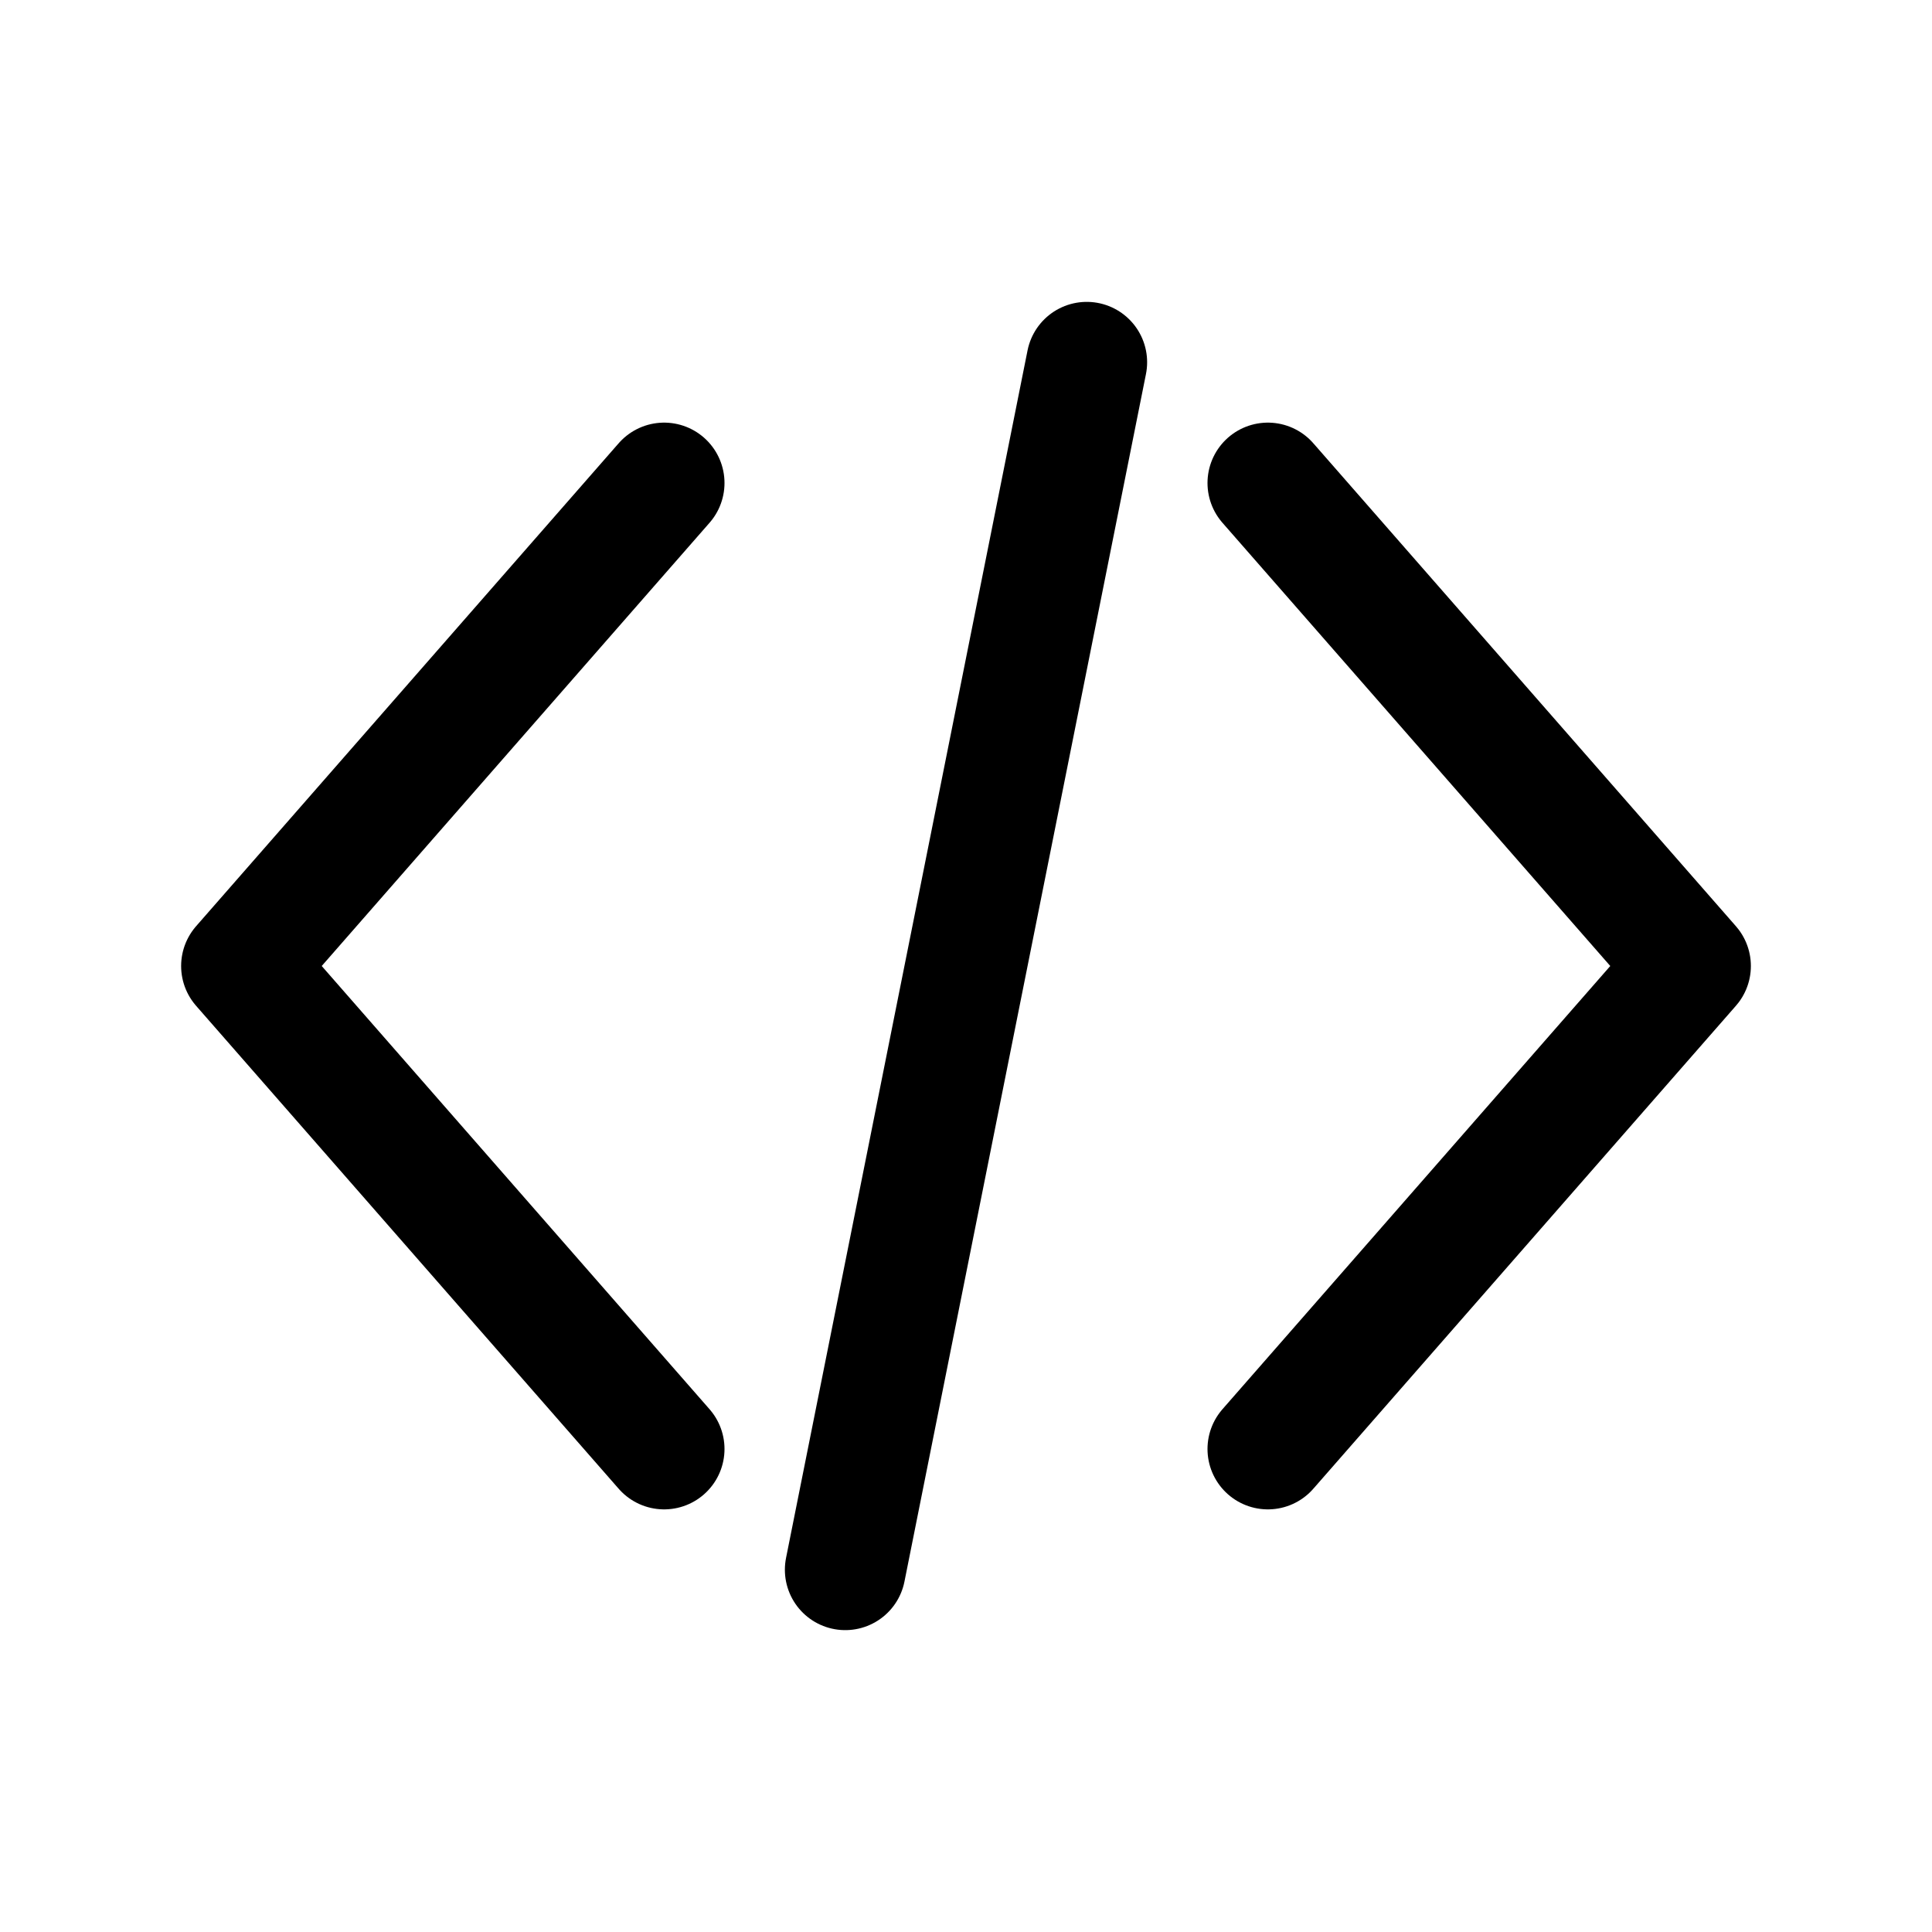
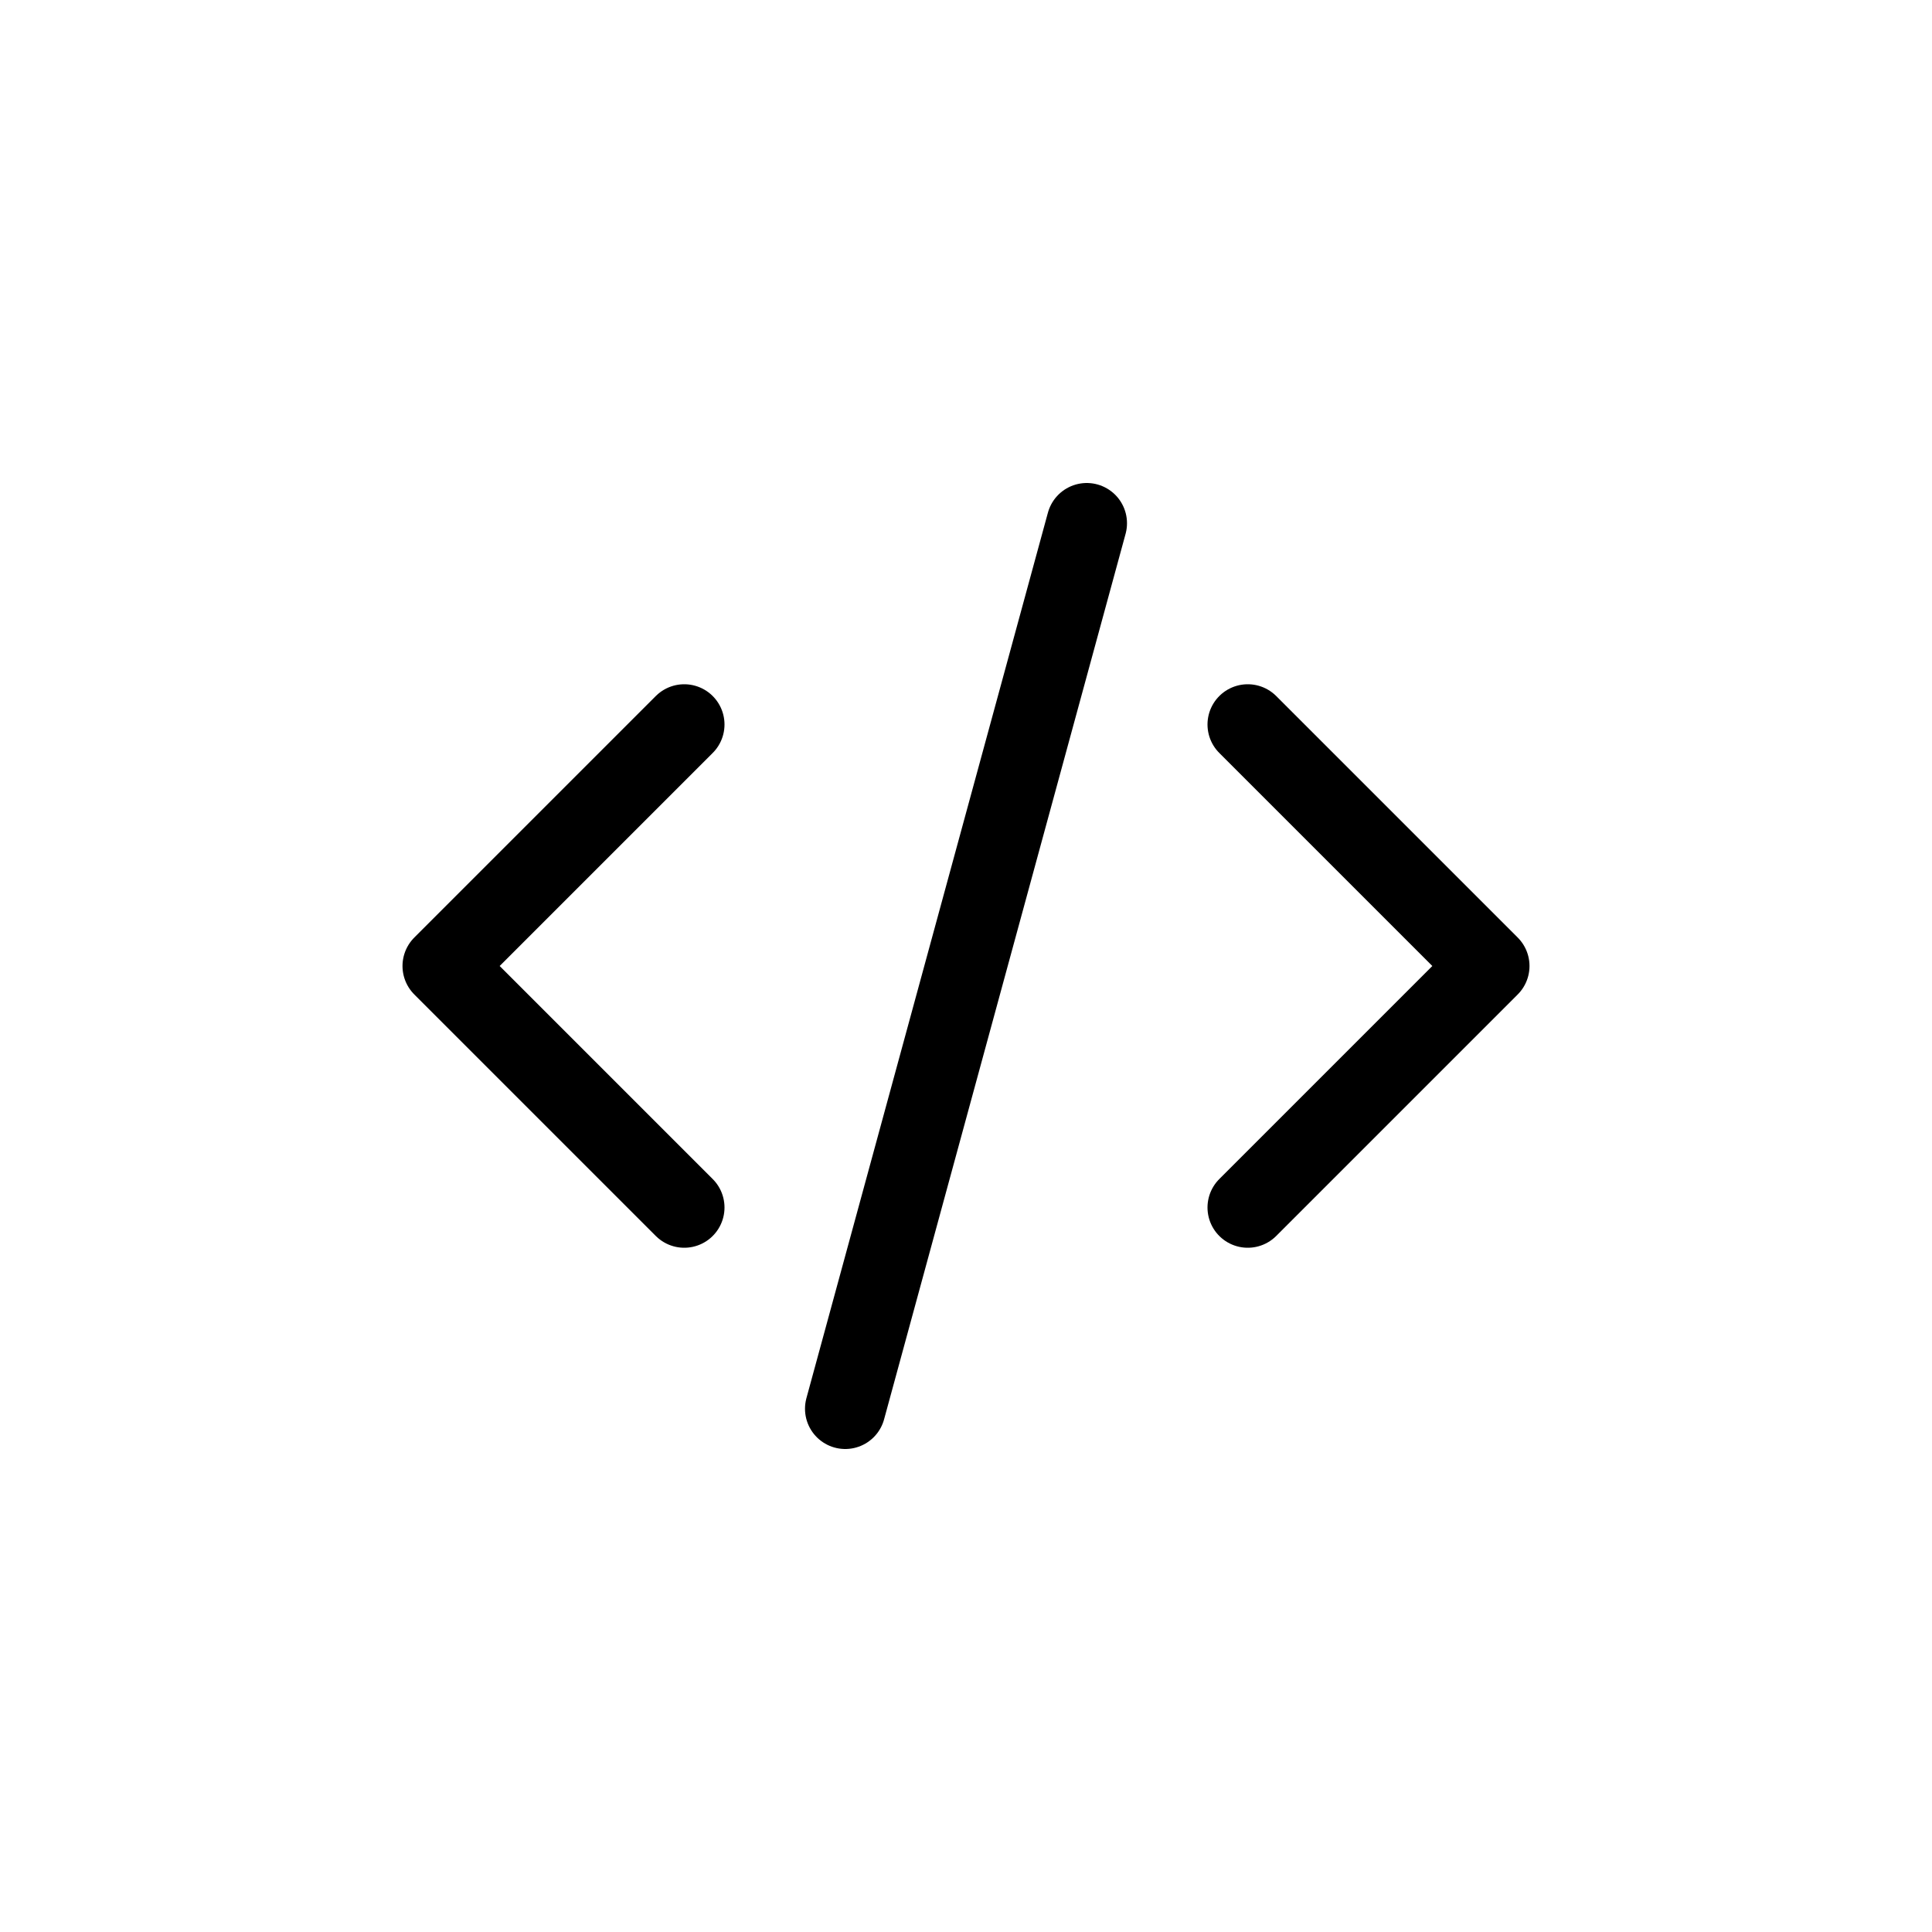
- <svg xmlns="http://www.w3.org/2000/svg" width="16" height="16" viewBox="0 0 16 16" fill="#000" stroke="none">
-   <path d="M5.500 4.000 L2.000 8.000 L5.500 12.000 " fill="none" stroke="#000" stroke-width="1" stroke-linecap="round" stroke-linejoin="round" />
-   <path d="M10.500 4.000 L14.000 8.000 L10.500 12.000 " fill="none" stroke="#000" stroke-width="1" stroke-linecap="round" stroke-linejoin="round" />
-   <path d="M9.000 3.000 L7.000 13.000 " fill="none" stroke="#000" stroke-width="1" stroke-linecap="round" stroke-linejoin="round" />
+ <svg xmlns="http://www.w3.org/2000/svg" width="24" height="24" viewBox="0 0 24 24" fill="none">
+   <path d="M10.5 17.5L13.5 6.5M8.5 9L5.5 12L8.5 15M15.5 9L18.5 12L15.5 15" stroke-linecap="round" stroke-linejoin="round" stroke="black" />
</svg>
